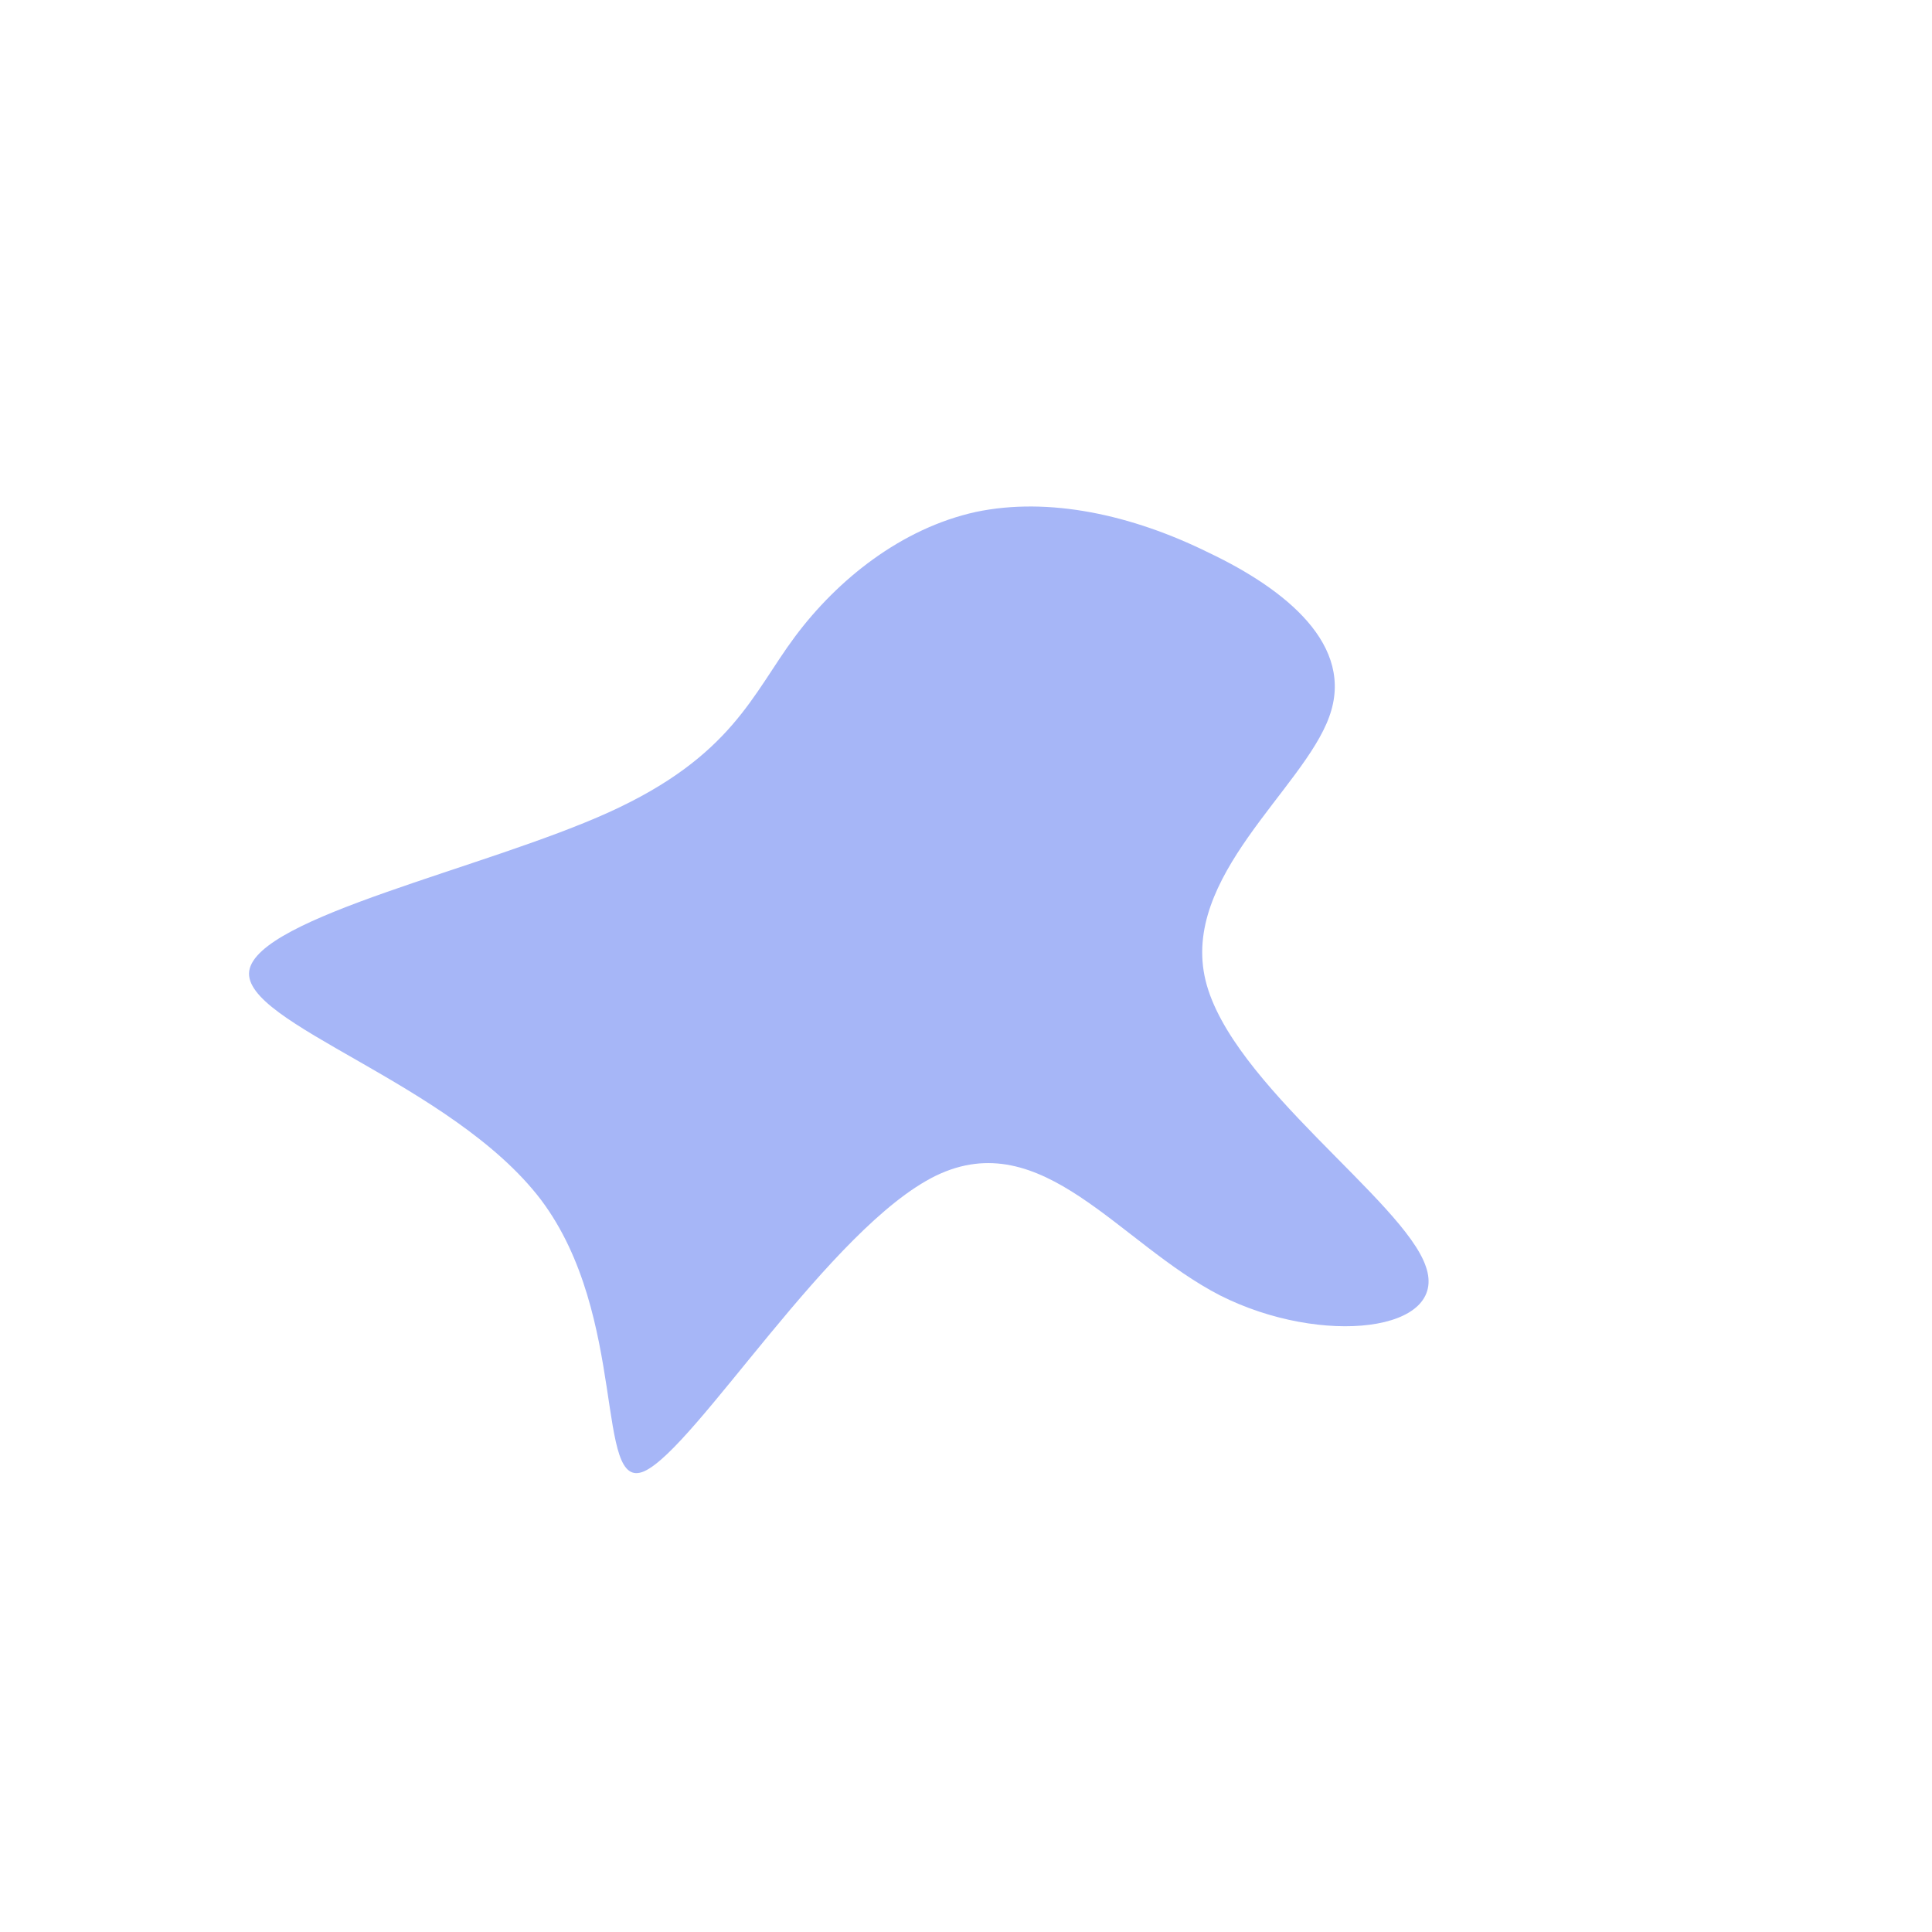
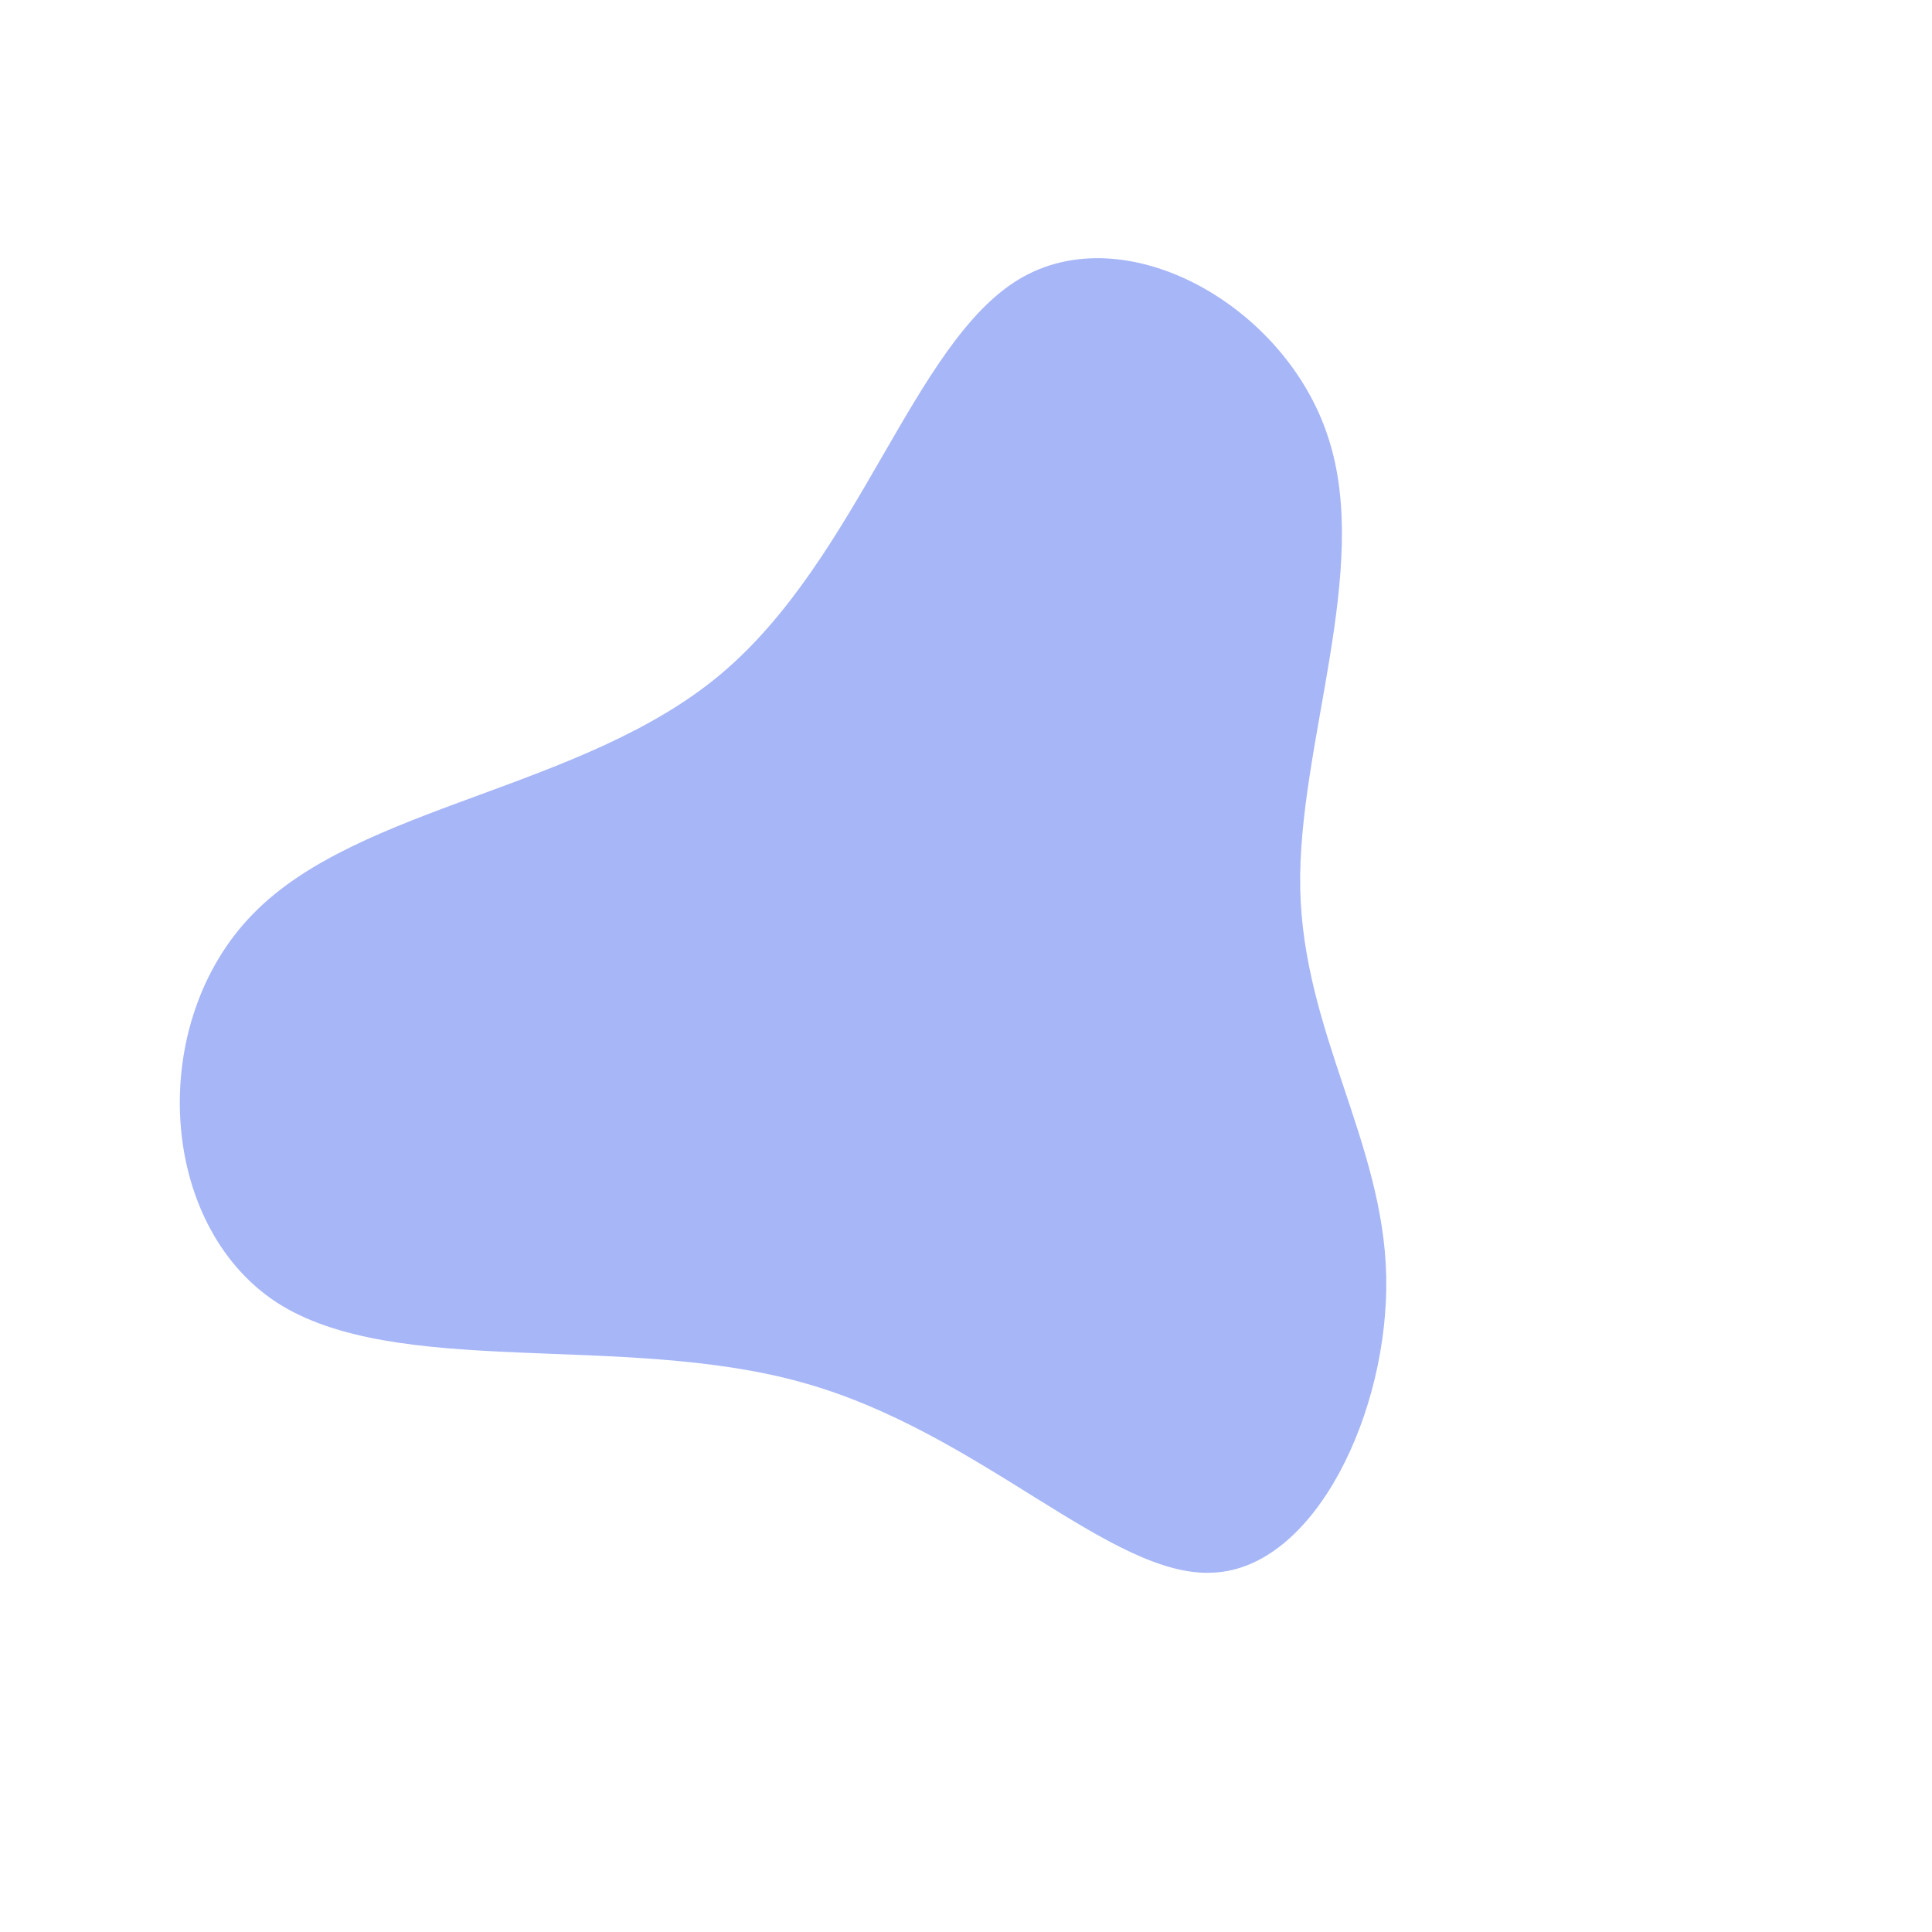
<svg xmlns="http://www.w3.org/2000/svg" viewBox="0 0 200 200">
-   <path fill="#A6B6F7" d="M25.1,-42.8C33.1,-39,40.3,-33.2,37.6,-25.8C34.9,-18.3,22.2,-9.2,24.8,1.5C27.4,12.2,45.3,24.3,47.6,31.1C50,37.9,36.8,39.4,26.3,34.1C15.8,28.7,7.9,16.4,-3.1,21.7C-14,27,-28,49.9,-33.3,52.3C-38.5,54.6,-34.9,36.3,-44,24.2C-53.2,12.1,-75,6,-74.2,0.5C-73.3,-5.1,-49.8,-10.1,-37,-15.9C-24.2,-21.7,-22.1,-28.2,-17.7,-34.1C-13.3,-40,-6.7,-45.3,1,-47C8.6,-48.6,17.2,-46.7,25.1,-42.8Z" transform="translate(100 100)" />
+   <path fill="#A6B6F7" d="M37.5,-54.7C42,-41,34.3,-22.8,34.6,-8C34.9,6.8,43.2,18.2,43.5,32.1C43.8,46,36.2,62.3,25.6,62.8C15,63.4,1.5,48.2,-17,43.1C-35.6,37.9,-59.1,42.8,-71.4,34.8C-83.7,26.7,-84.8,5.8,-73.8,-5.4C-62.8,-16.7,-39.7,-18.2,-25.4,-30.2C-11.1,-42.2,-5.5,-64.5,5.5,-71.1C16.5,-77.7,33.1,-68.4,37.5,-54.7Z" transform="translate(100 100)" />
</svg>
